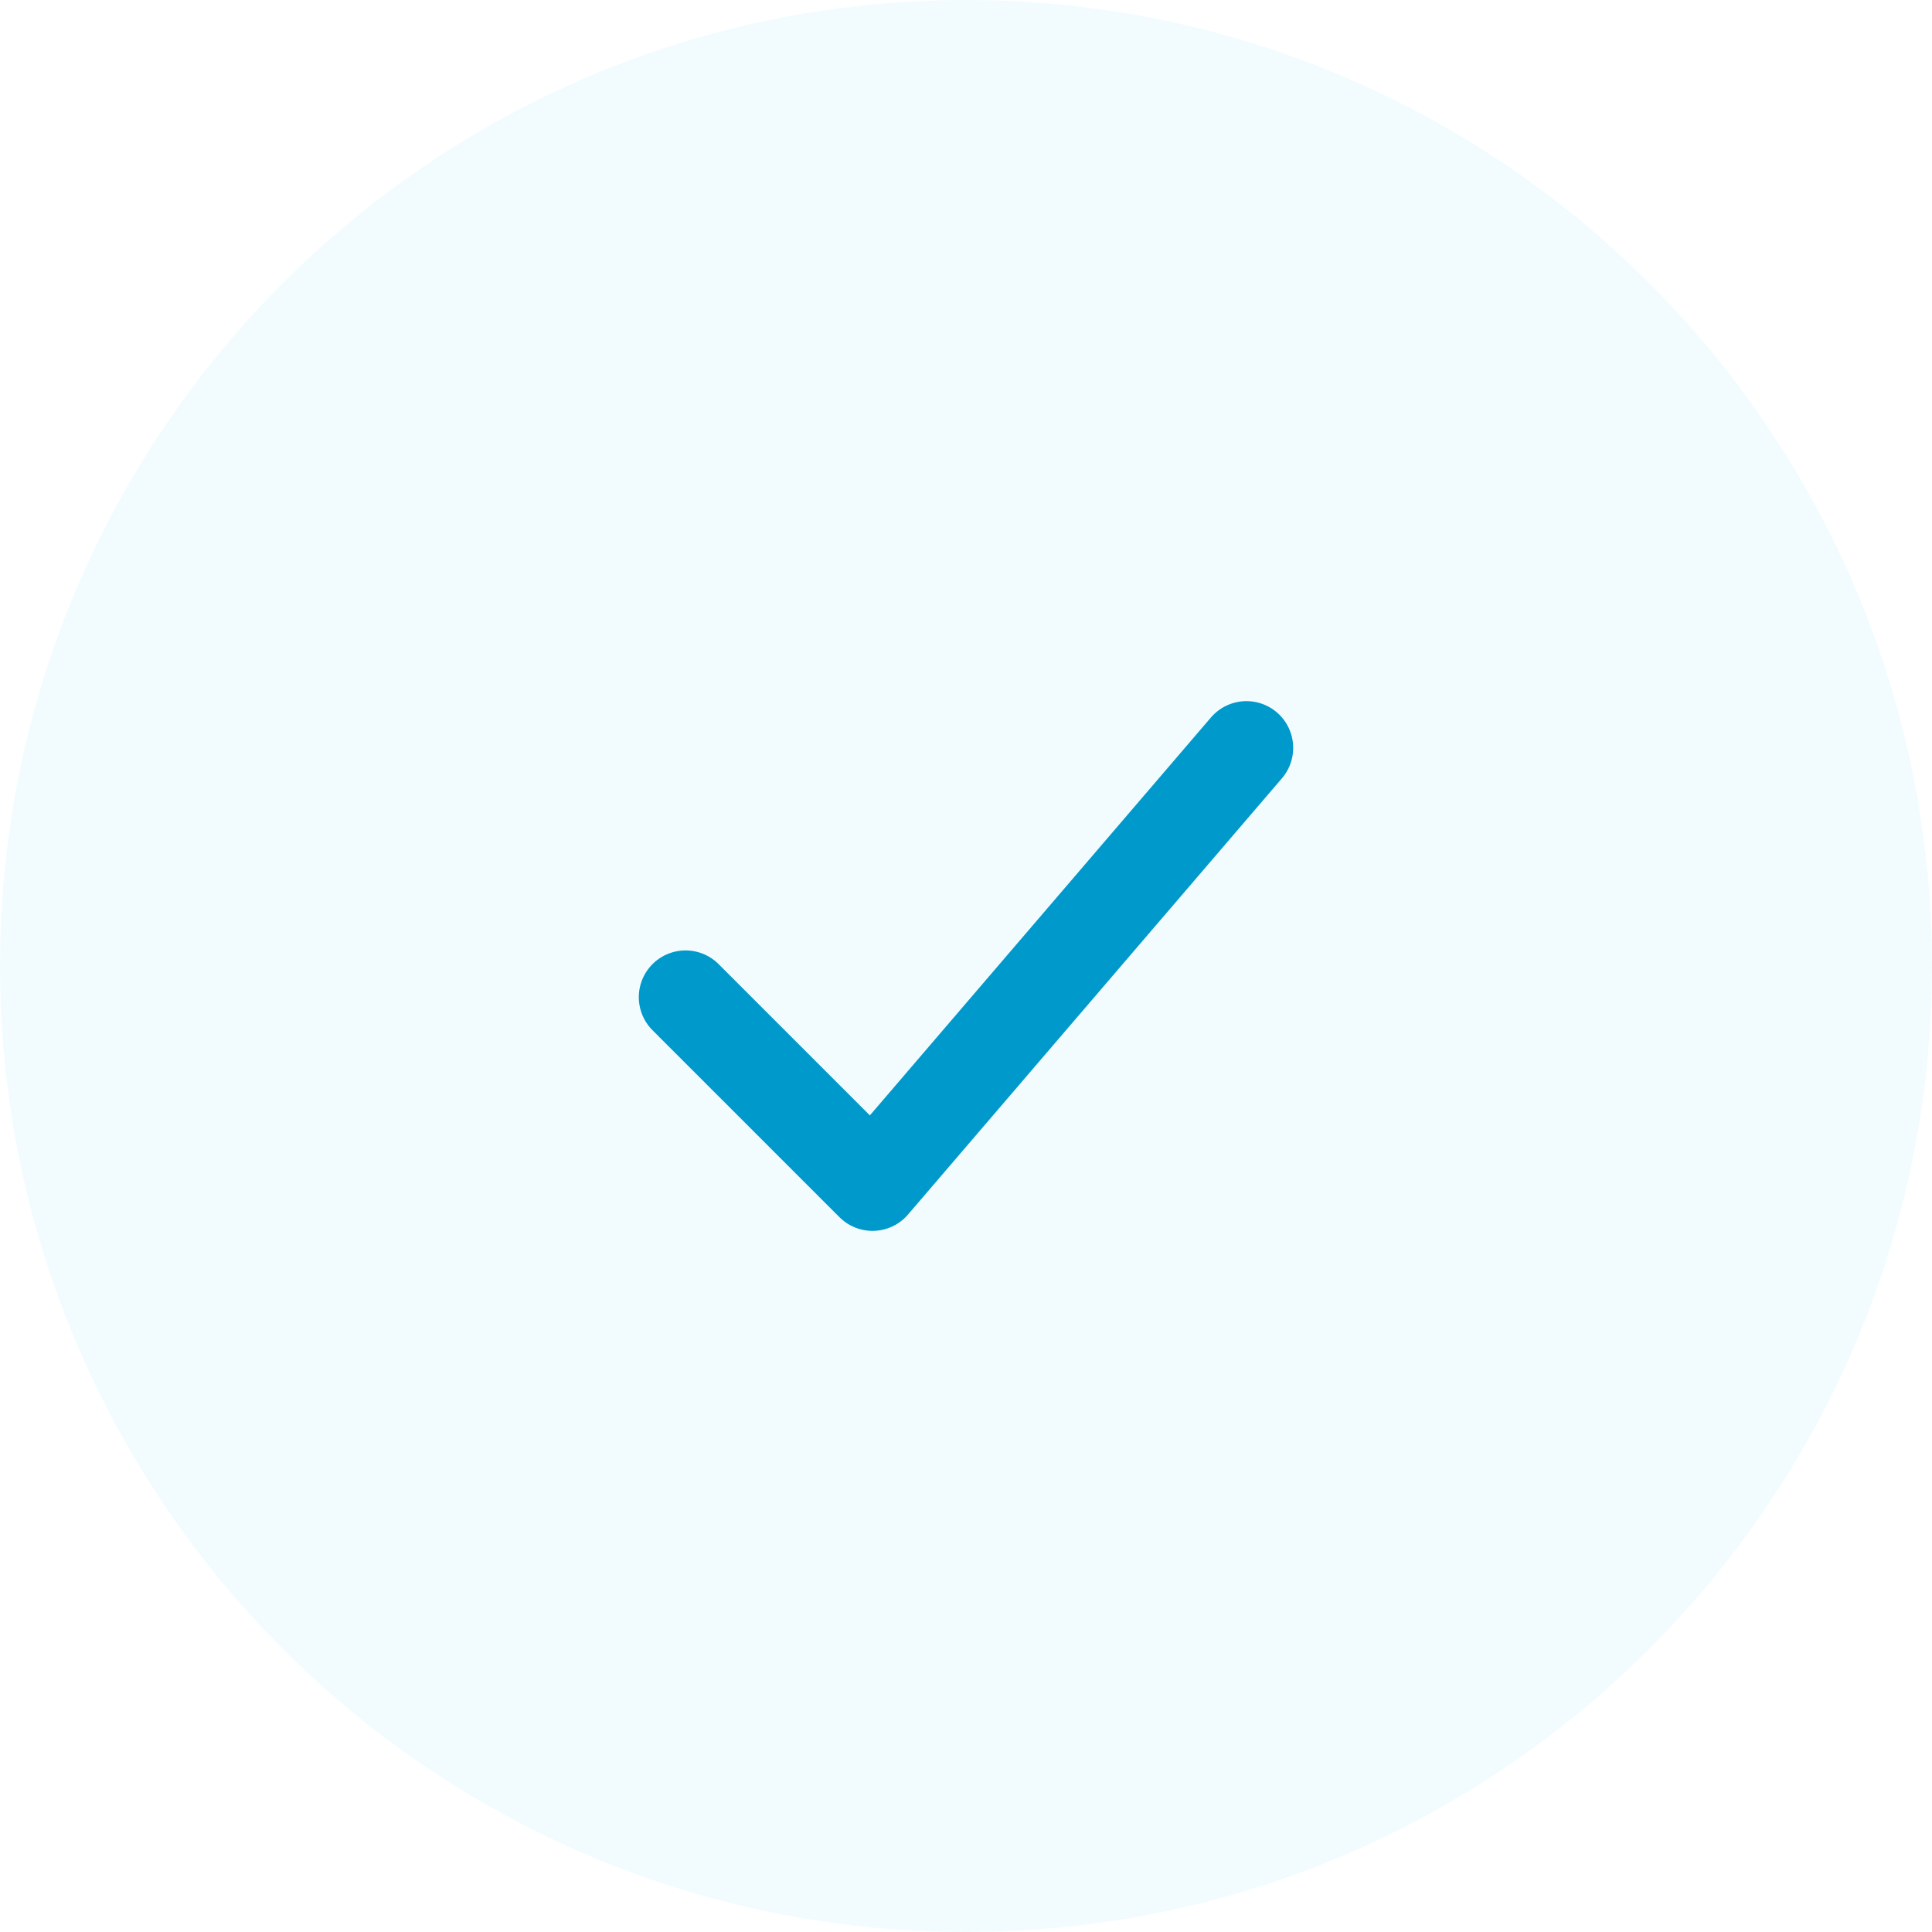
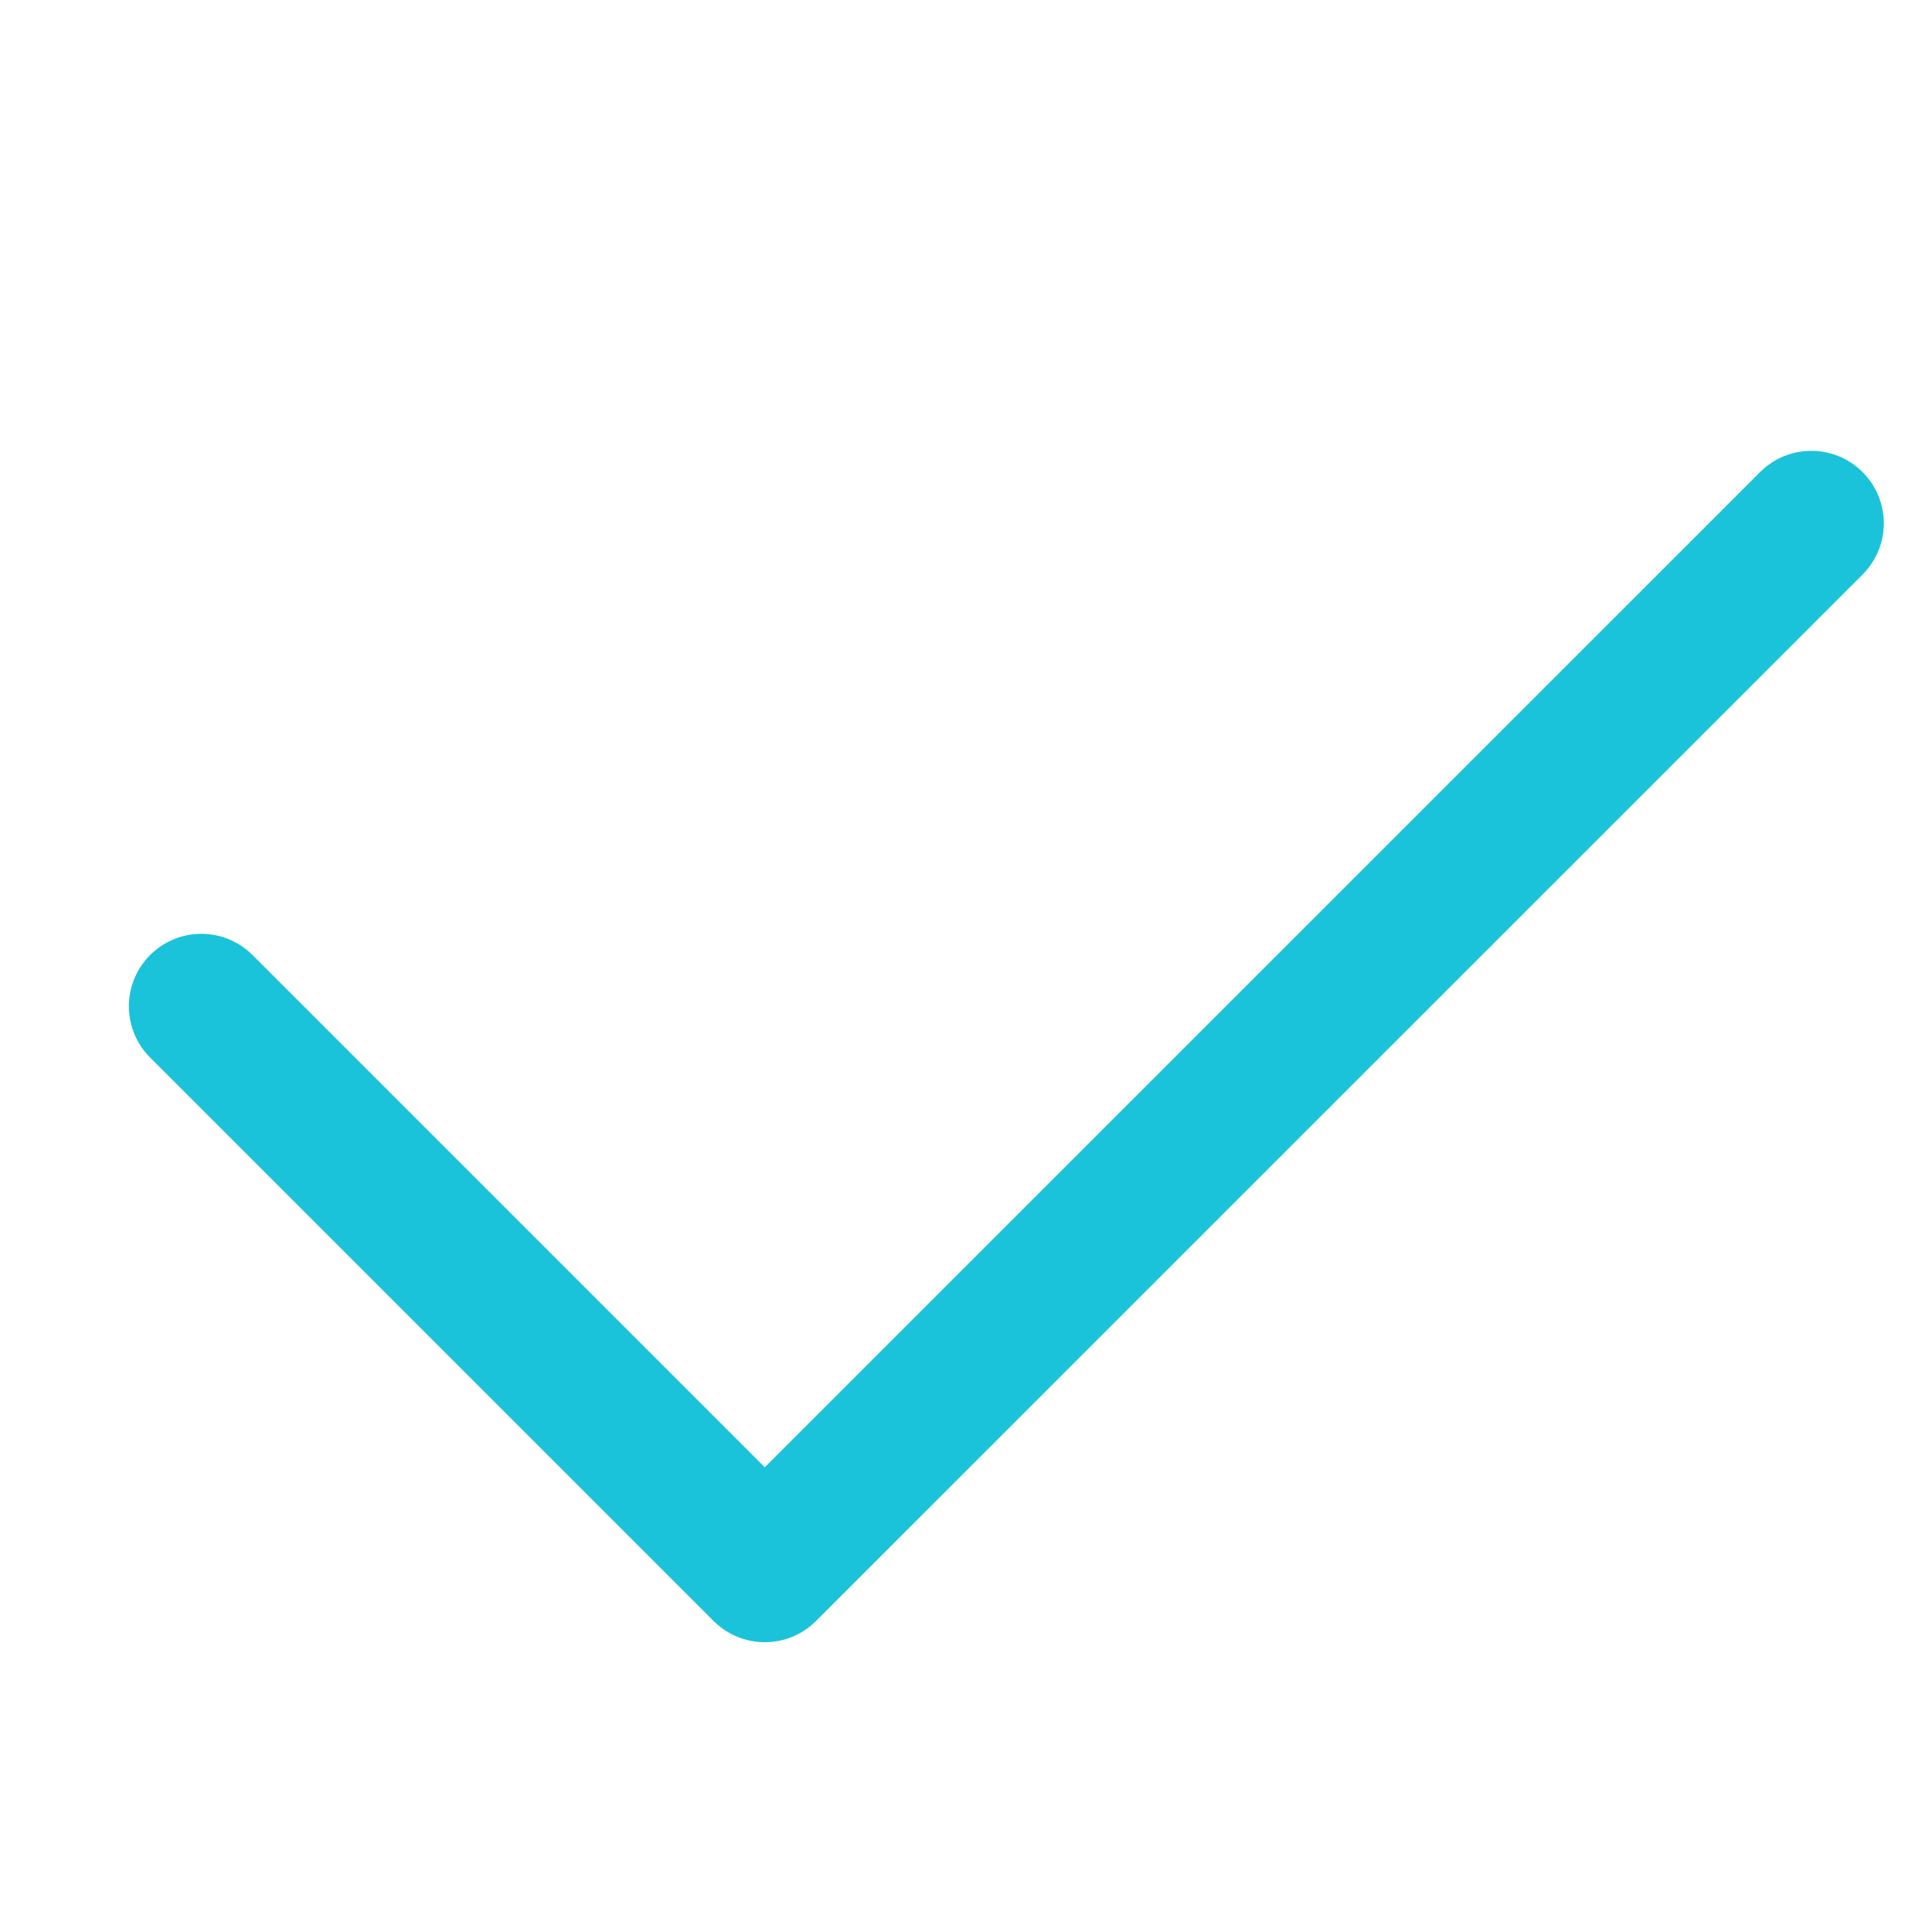
- <svg xmlns="http://www.w3.org/2000/svg" width="31" height="31" viewBox="0 0 31 31" fill="none">
-   <circle cx="15.5" cy="15.5" r="15.5" fill="#F2FCFF" />
-   <path d="M11 16L14 19L20 12" stroke="#0099CC" stroke-width="1.5" stroke-linecap="round" stroke-linejoin="round" />
+ <svg xmlns="http://www.w3.org/2000/svg" width="20" height="20" viewBox="0 0 20 20" fill="none">
+   <path d="M2.084 10.417L7.917 16.25L18.751 5.417" stroke="#1AC3DA" stroke-width="1.5" stroke-miterlimit="10" stroke-linecap="round" stroke-linejoin="round" />
</svg>
